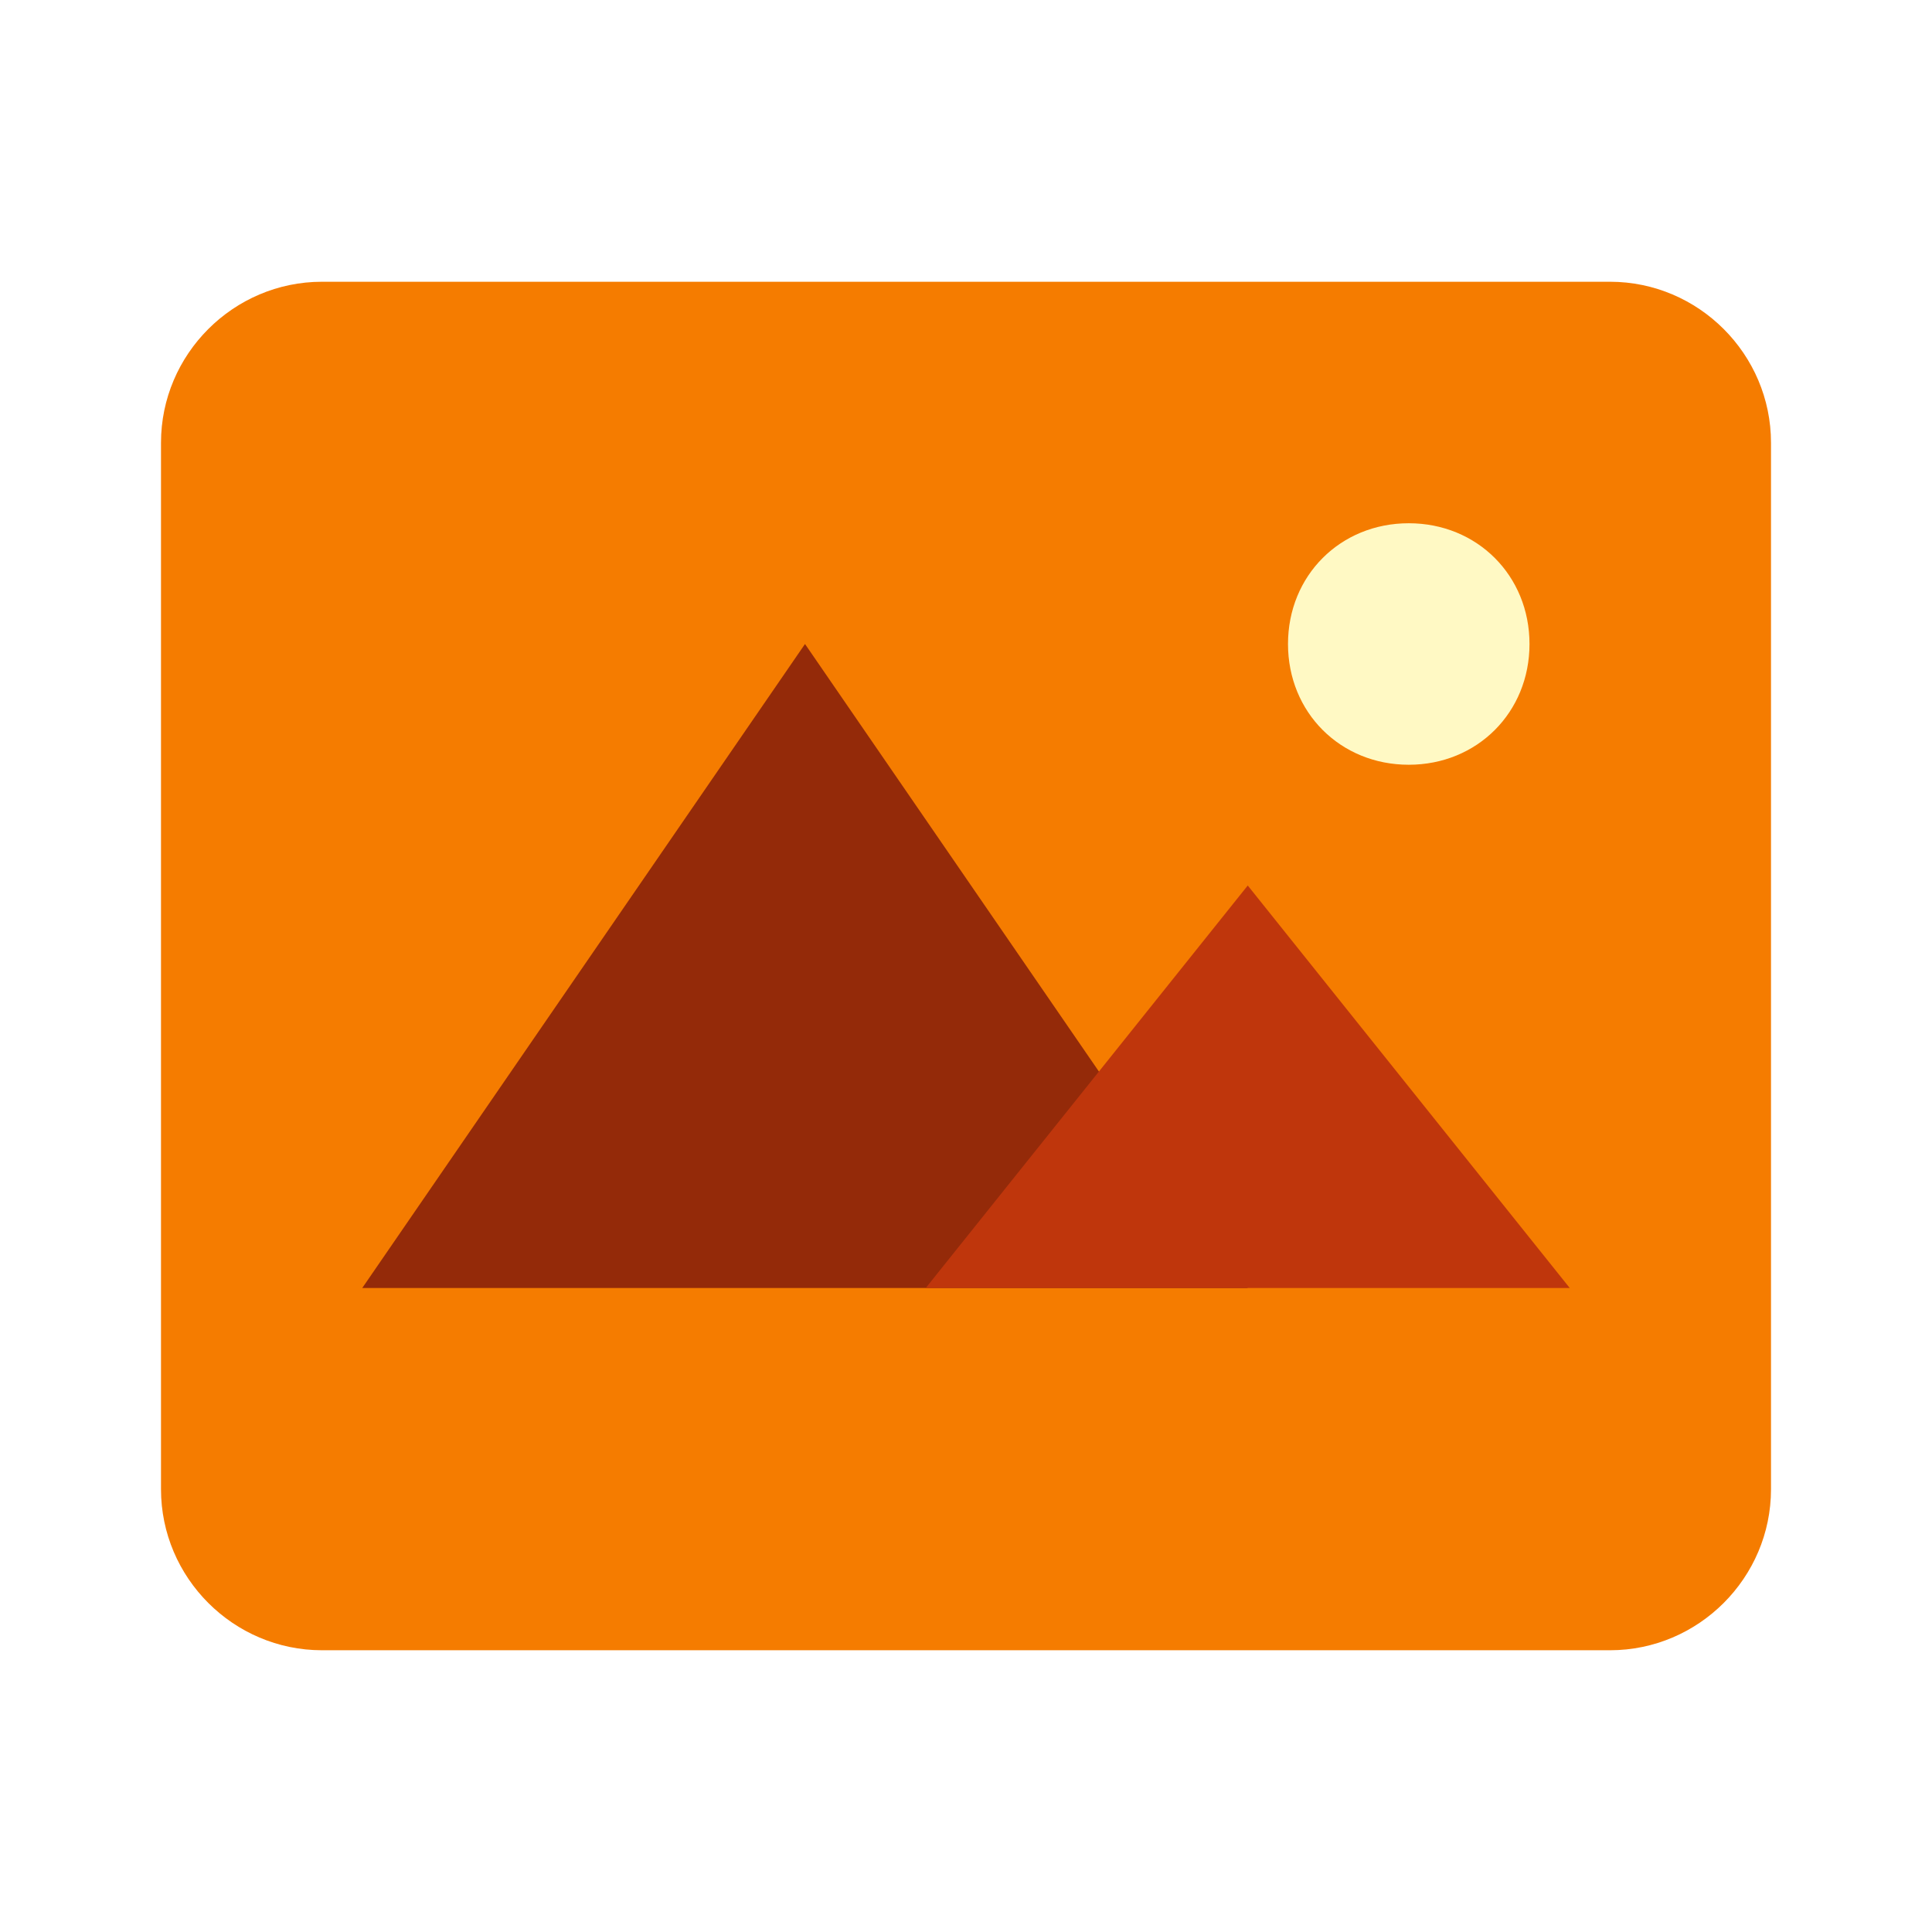
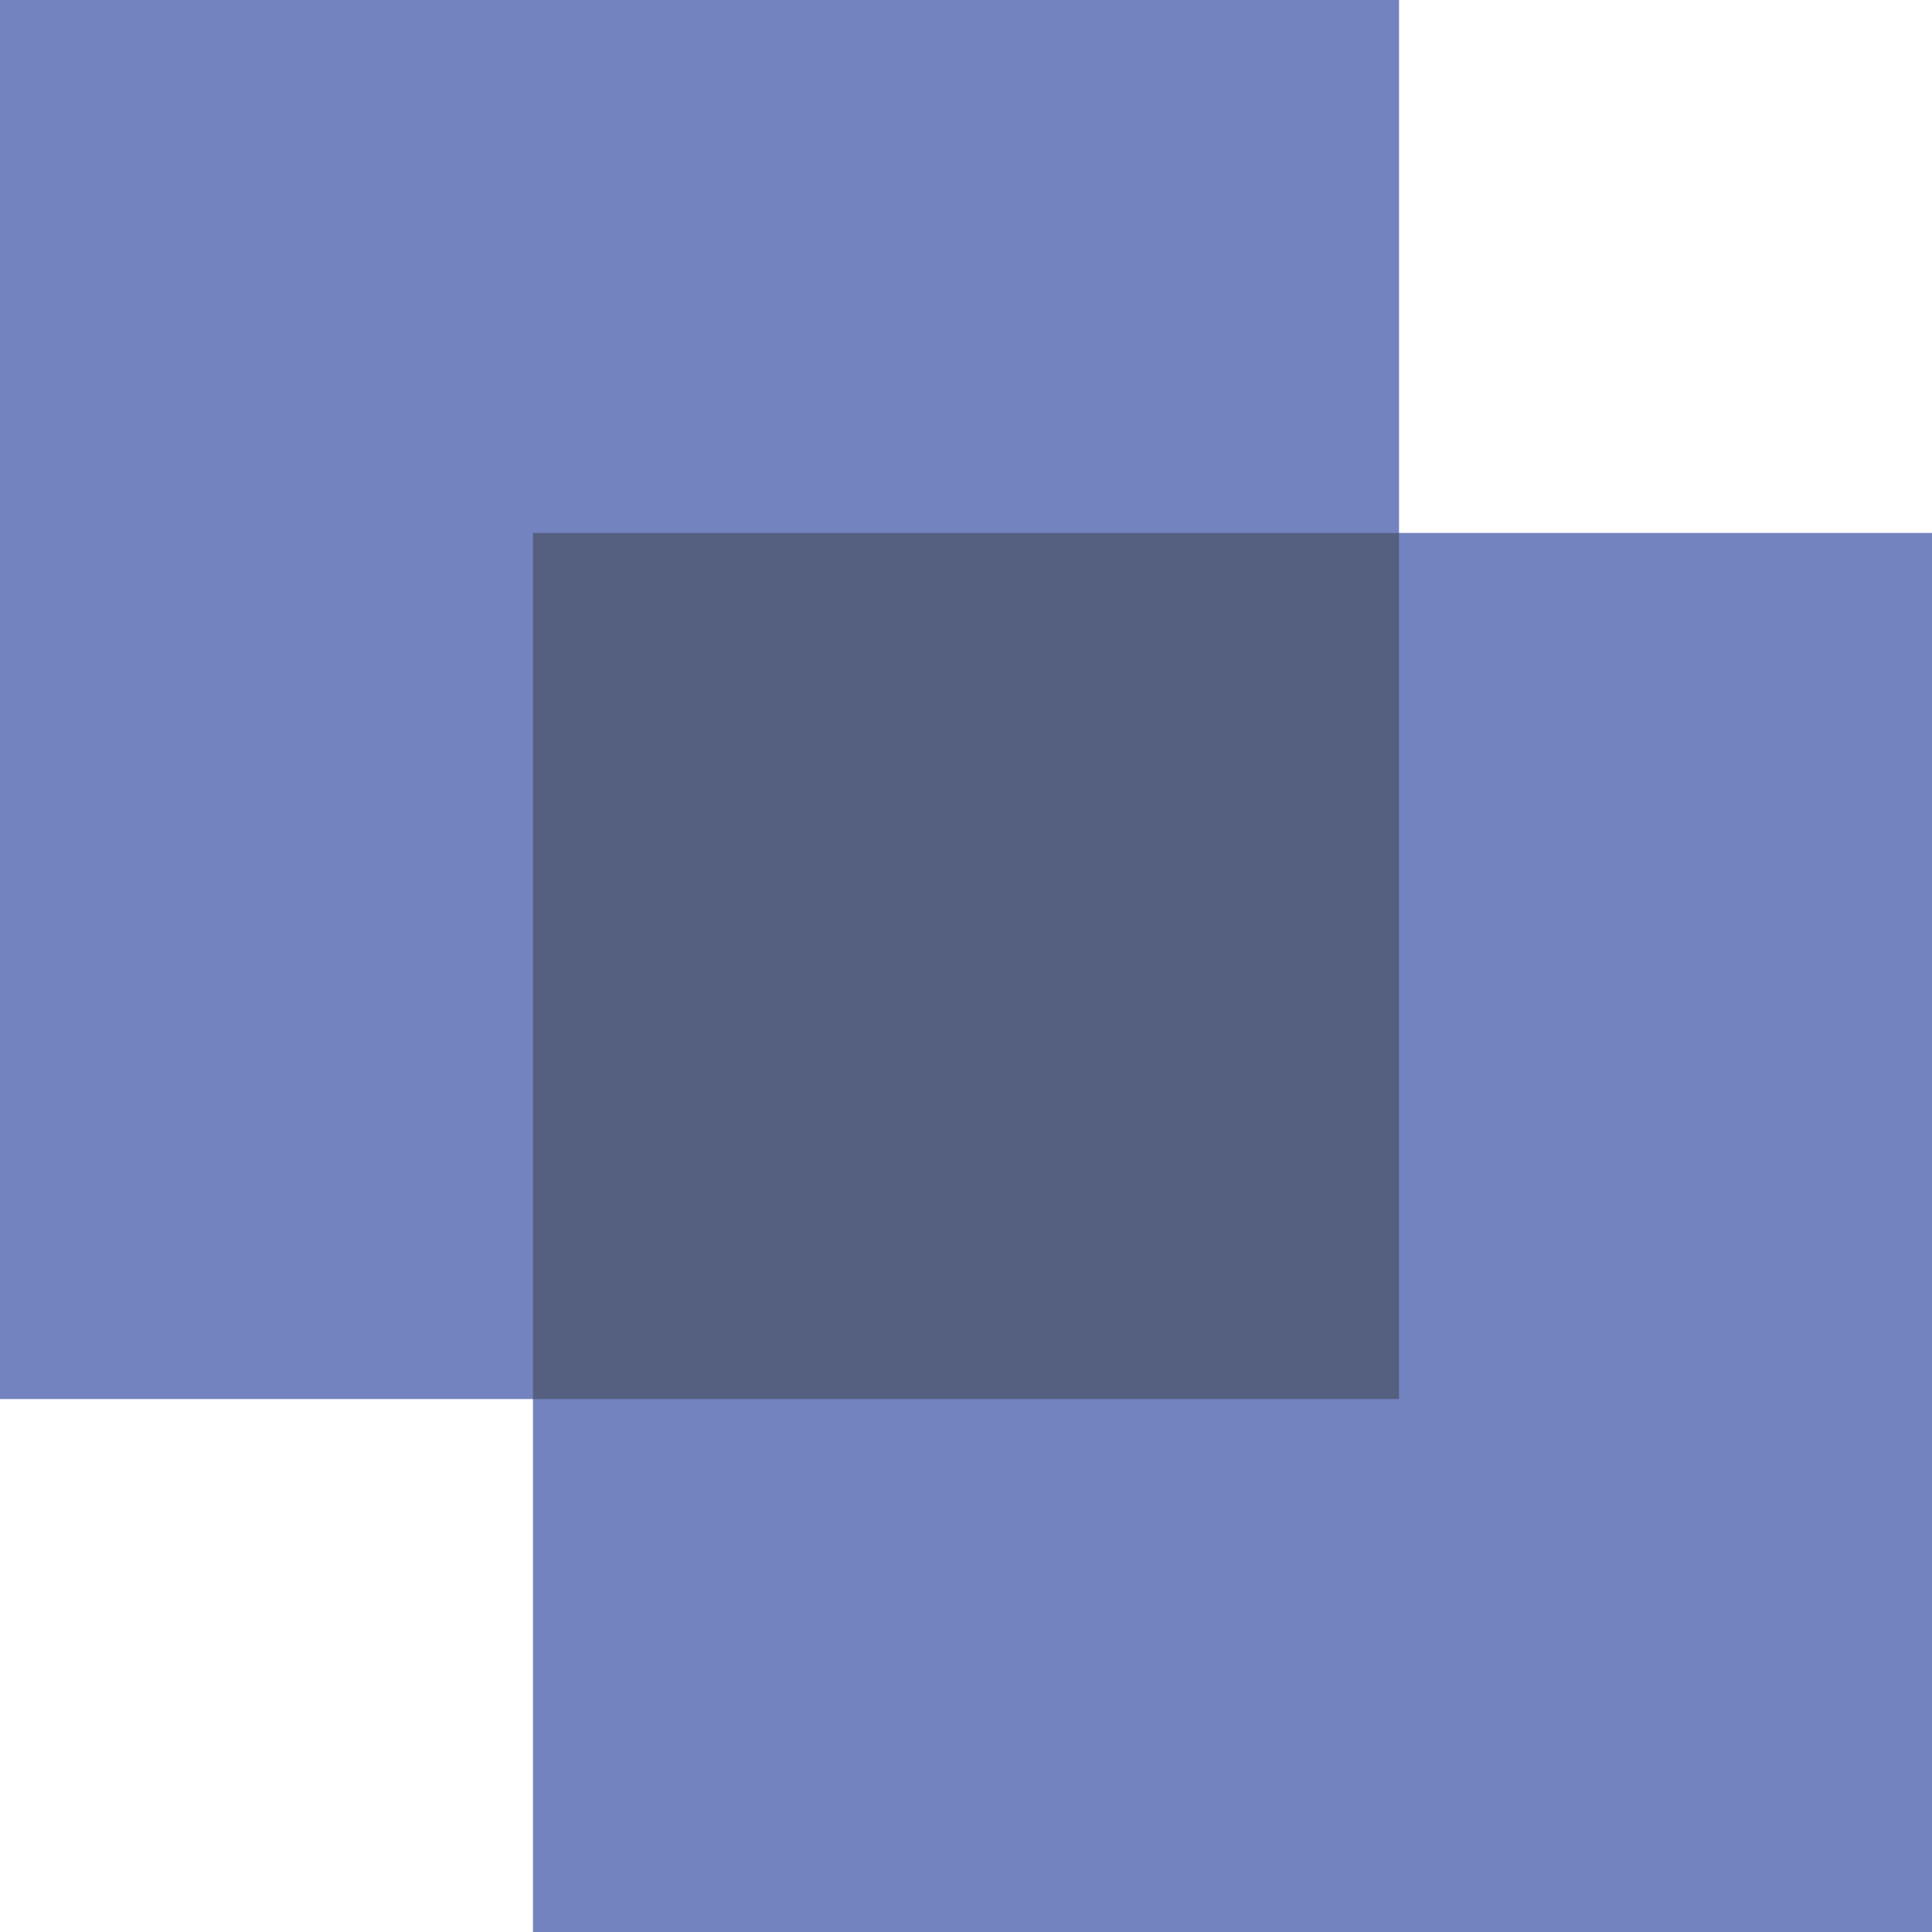
- <svg xmlns="http://www.w3.org/2000/svg" x="0px" y="0px" width="100" height="100" viewBox="0 0 48 48">
-   <path fill="#f57c00" d="M40,41H8c-2.2,0-4-1.8-4-4V11c0-2.2,1.8-4,4-4h32c2.2,0,4,1.8,4,4v26C44,39.2,42.2,41,40,41z" />
-   <path fill="#fff9c4" d="M35,13c-1.7,0-3,1.3-3,3s1.3,3,3,3s3-1.3,3-3S36.7,13,35,13z" />
-   <path fill="#942a09" d="M20,16L9,32h22L20,16z" />
-   <path fill="#bf360c" d="M31,22l-8,10h16L31,22z" />
+ <svg xmlns="http://www.w3.org/2000/svg" version="1.1" id="Capa_1" viewBox="0 0 58 58" xml:space="preserve">
+   <g>
+     <polygon style="fill:#7383BF;" points="42,16 42,0 0,0 0,42 16,42 16,58 58,58 58,16  " />
+     <rect x="16" y="16" style="fill:#556080;" width="26" height="26" />
+   </g>
</svg>
